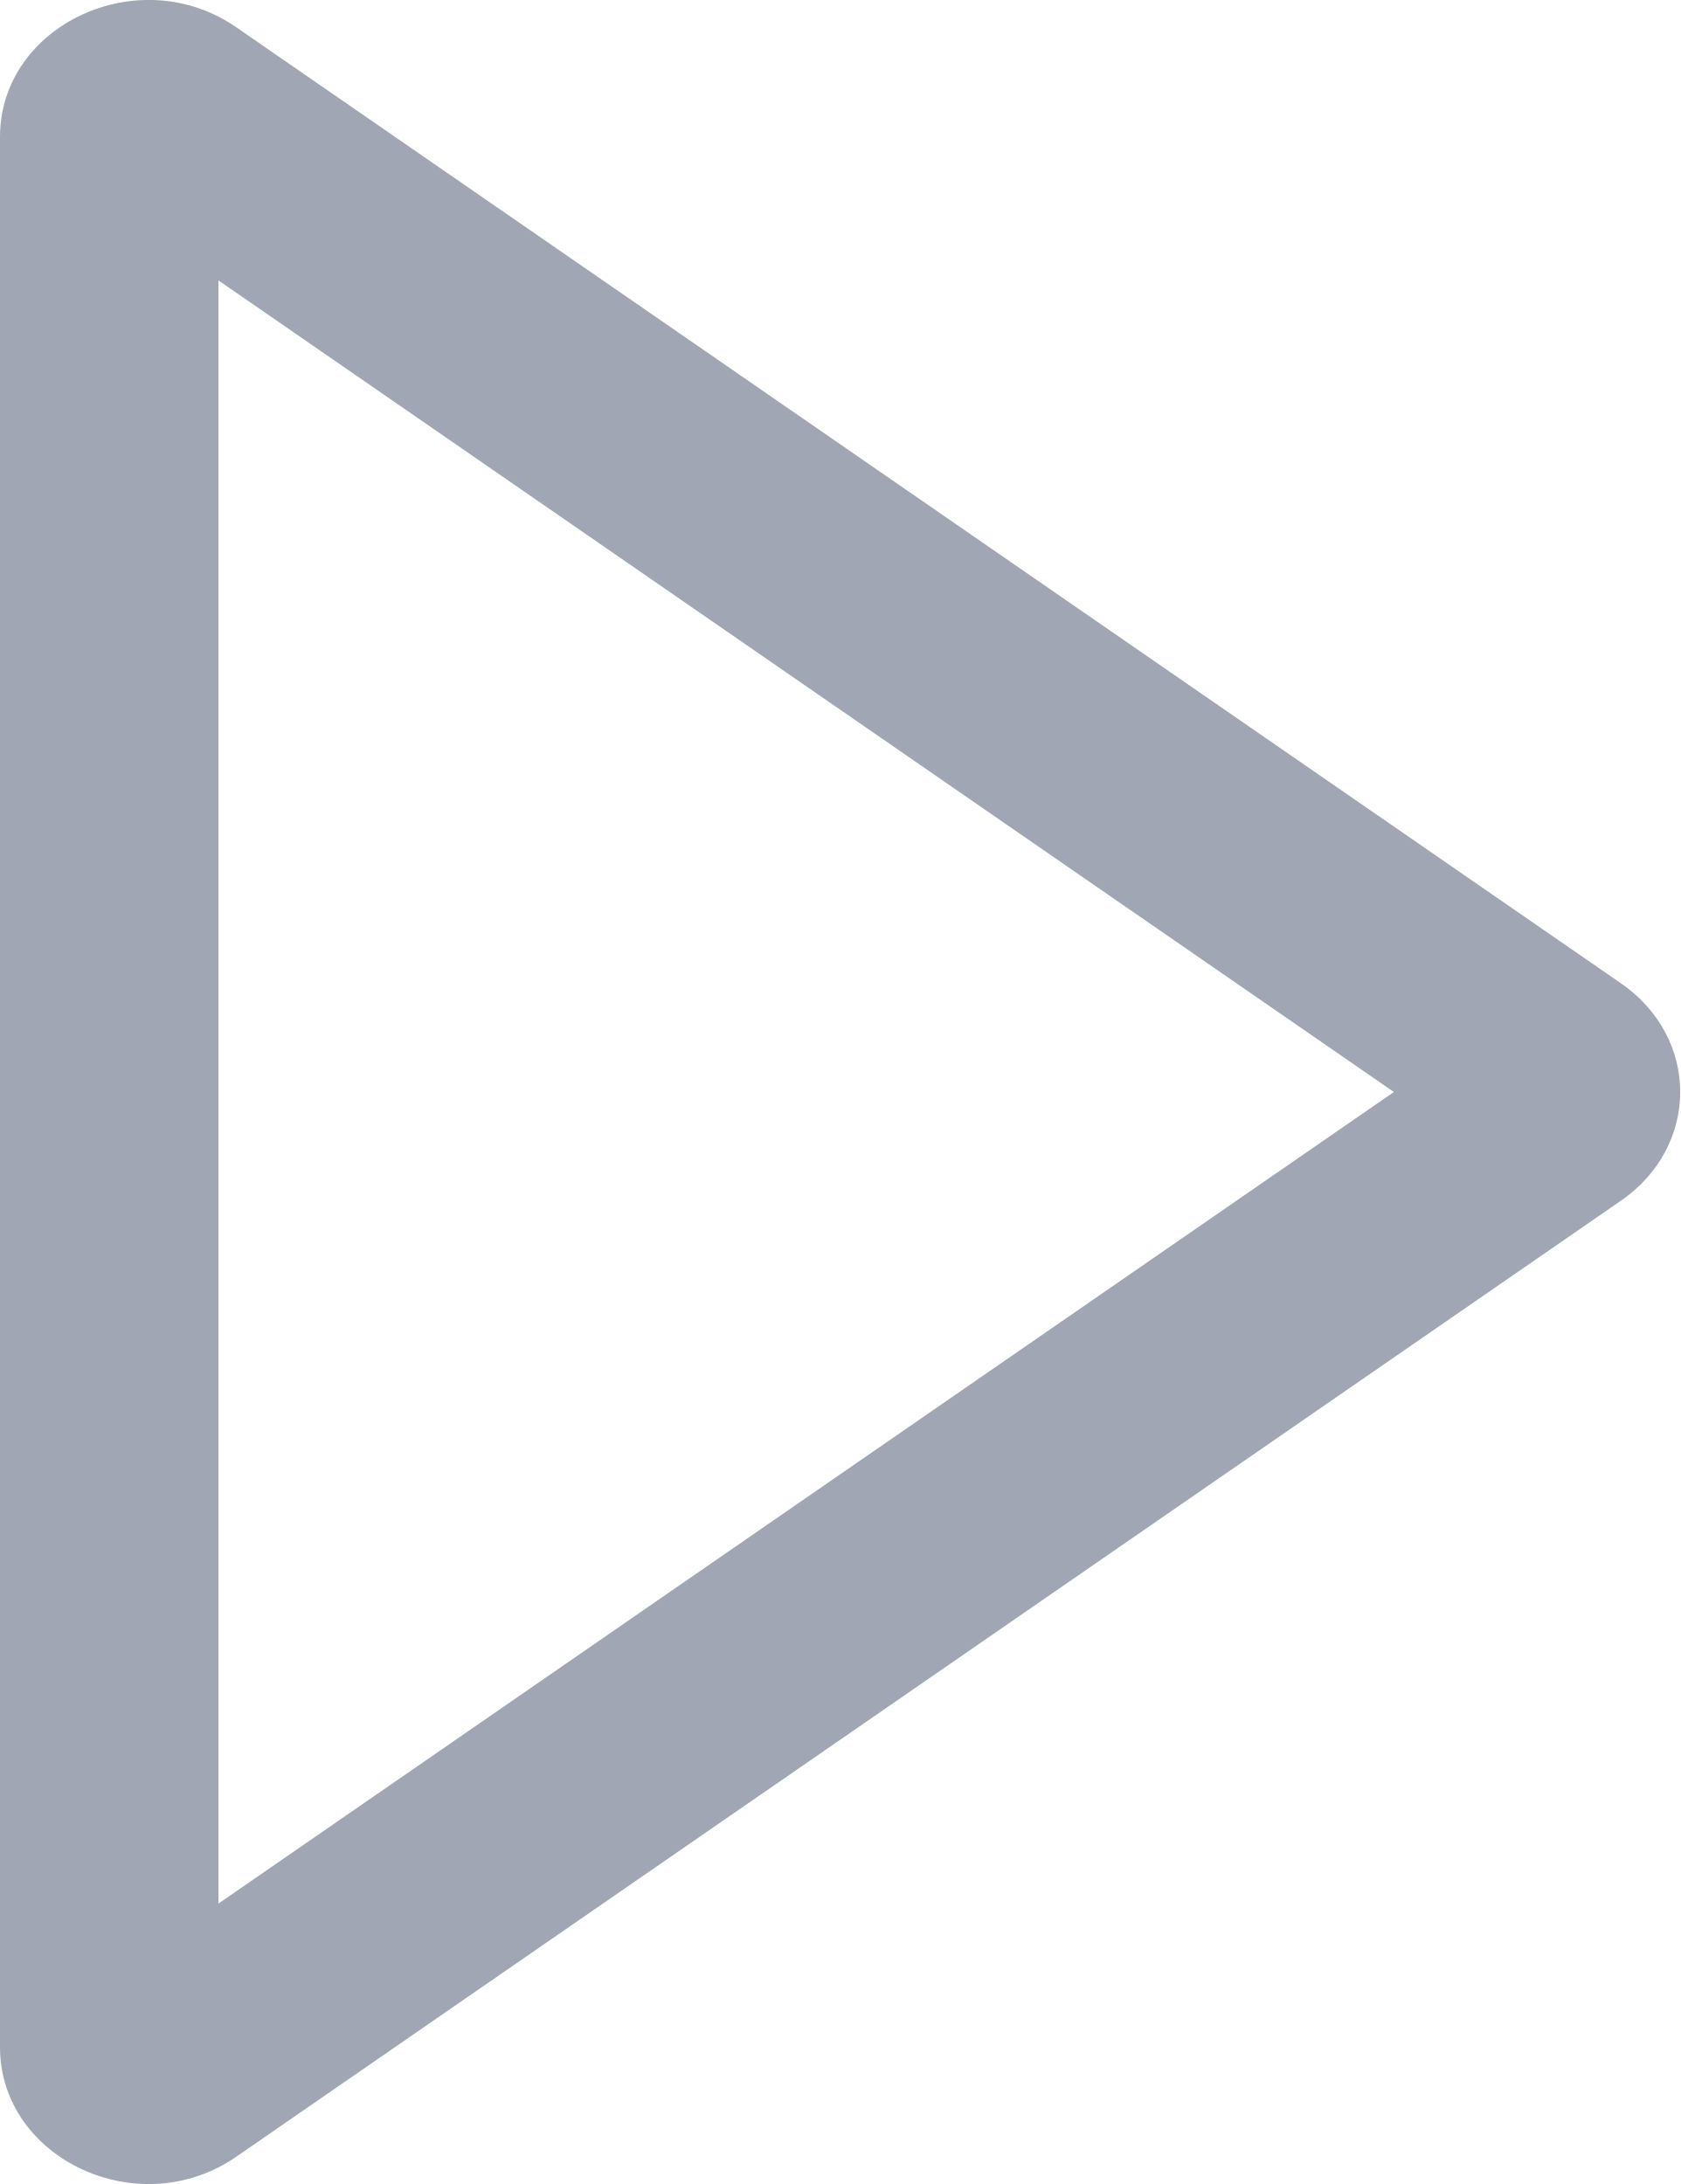
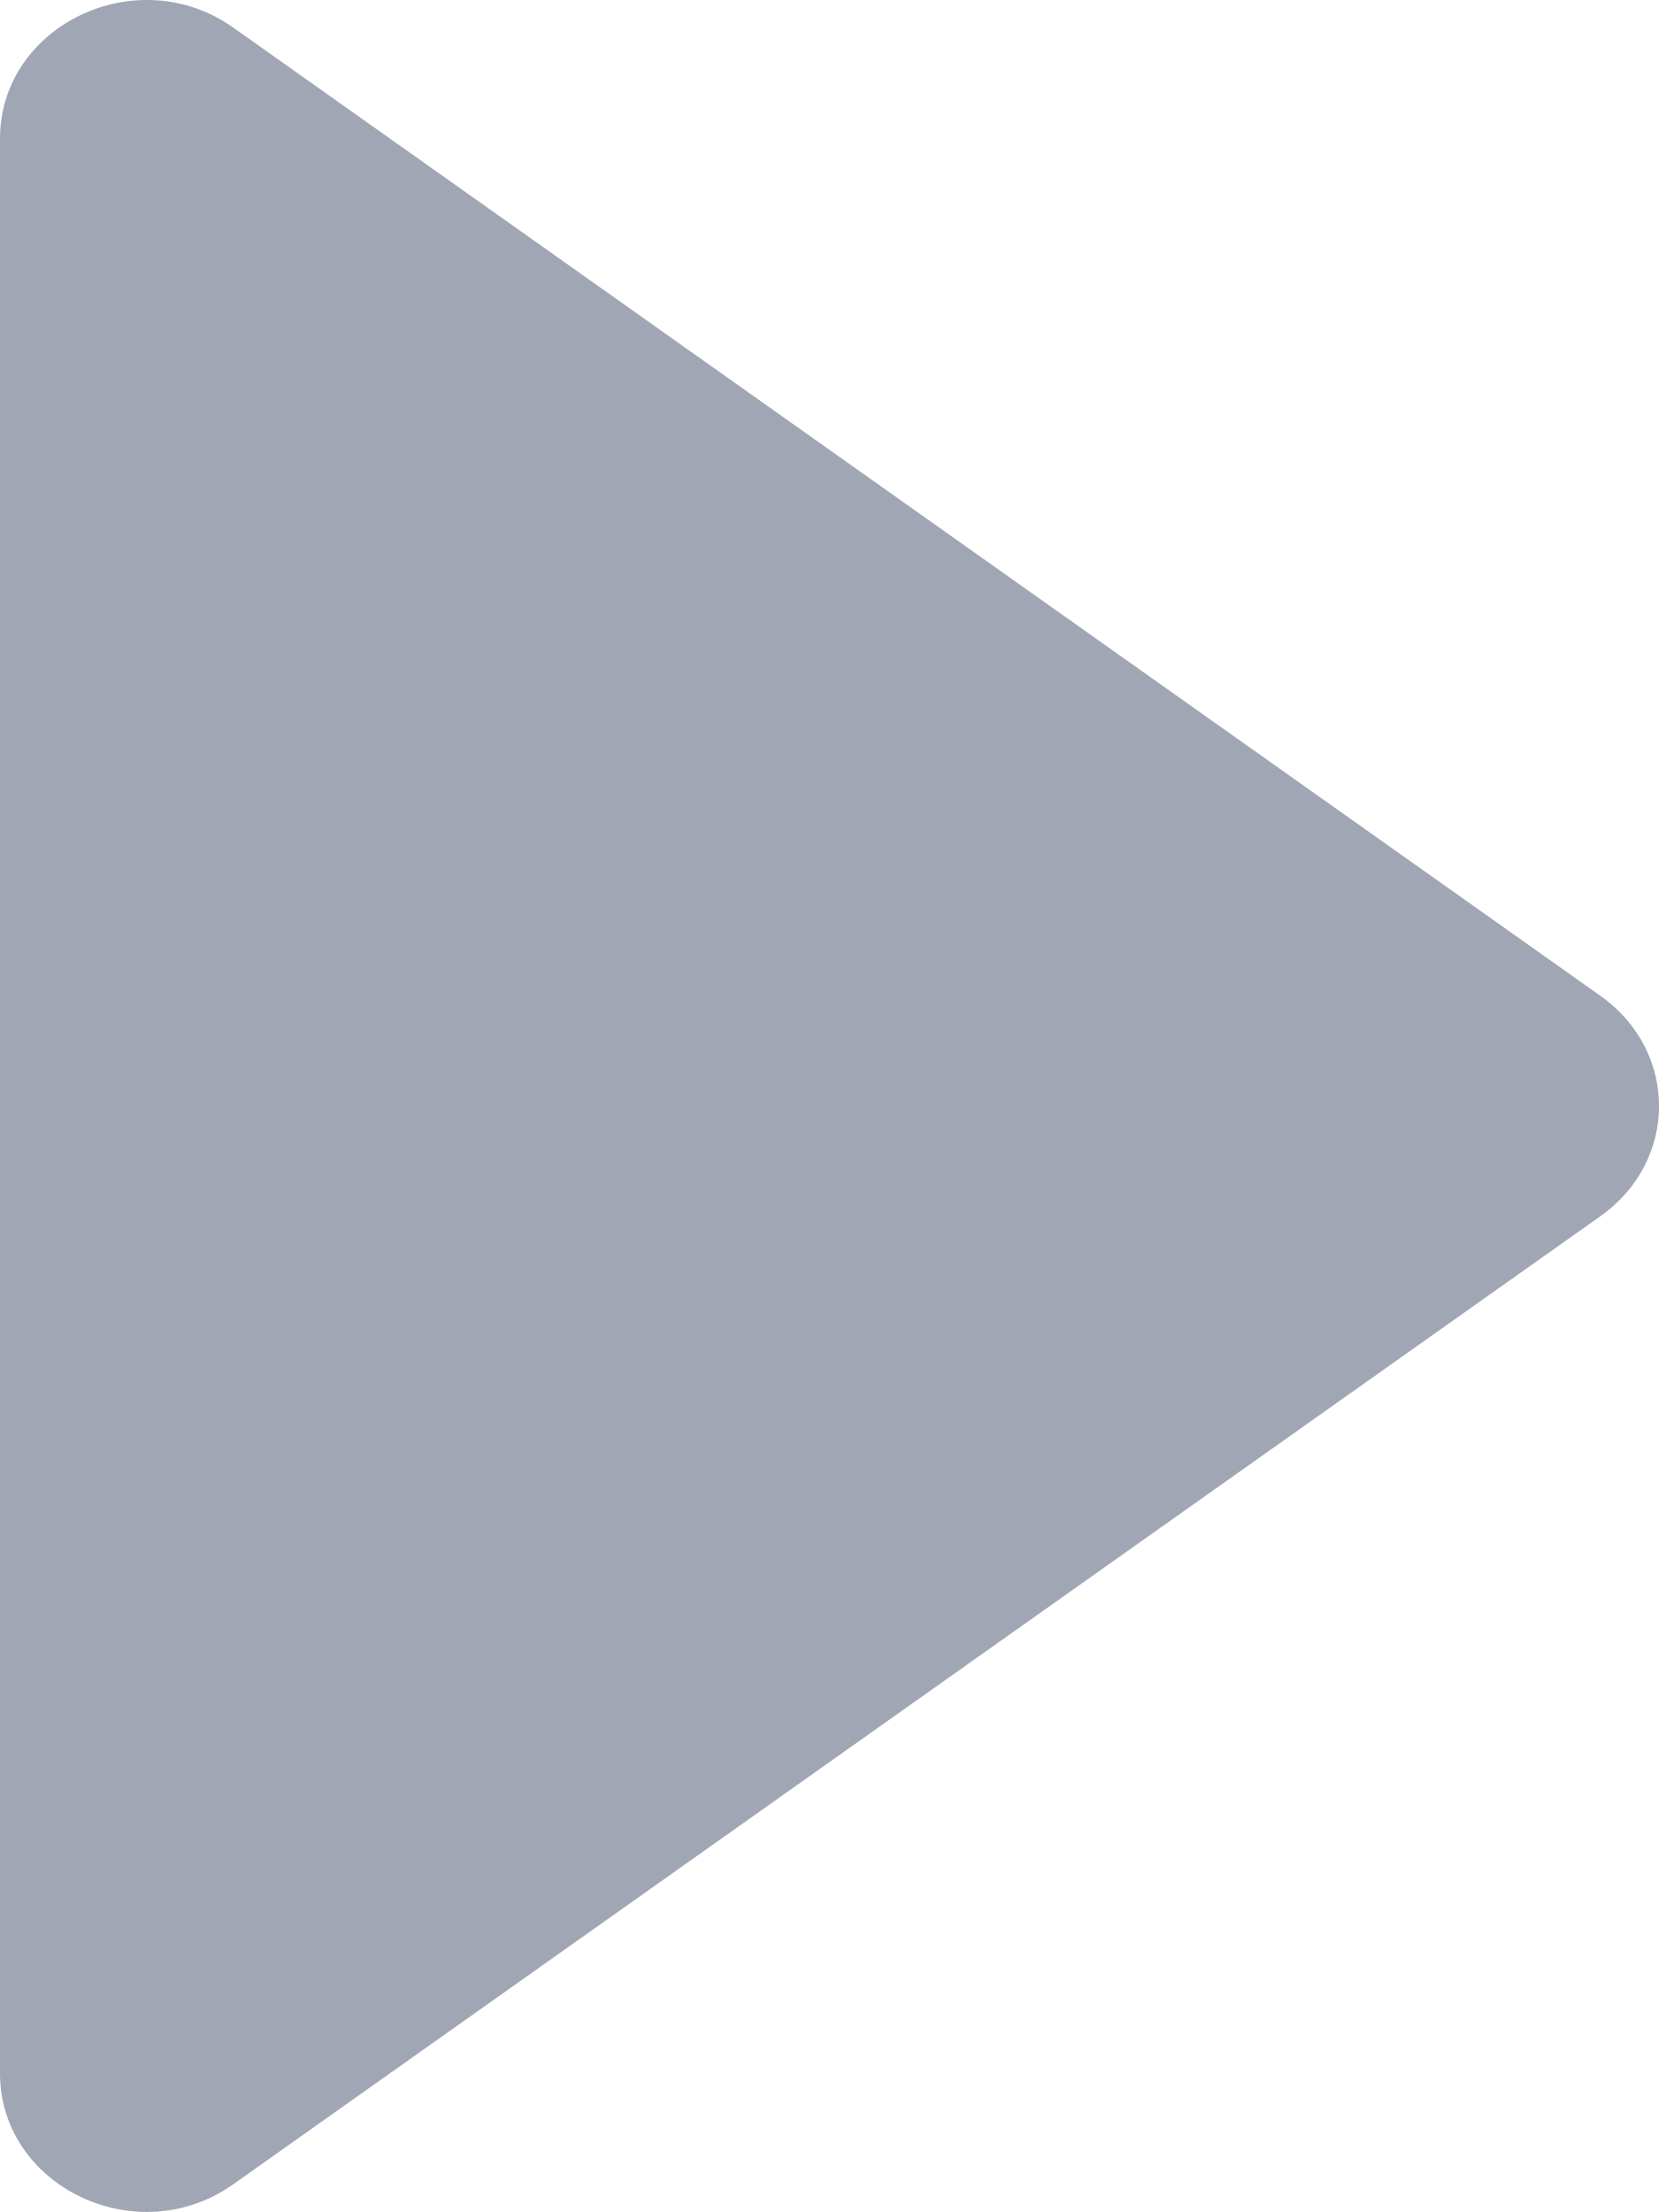
- <svg xmlns="http://www.w3.org/2000/svg" width="10" height="13" viewBox="0 0 10 13" fill="none">
-   <path fill-rule="evenodd" clip-rule="evenodd" d="M1.3 11.331L8.296 6.5L1.3 1.669V11.331ZM0.666 1.231L0.67 1.234L0.666 1.231ZM1.41 12.835L9.643 7.15C10.119 6.825 10.119 6.175 9.643 5.85L1.41 0.165C0.829 -0.241 0 0.149 0 0.815V12.185C0 12.851 0.829 13.241 1.41 12.835Z" fill="#A1A6B4" />
+ <svg xmlns="http://www.w3.org/2000/svg" width="12" height="16" viewBox="0 0 12 16" fill="none">
+   <path d="M1.692 15.796L11.572 8.8C12.143 8.4 12.143 7.6 11.572 7.2L1.692 0.203C0.994 -0.296 0 0.183 0 1.003V14.997C0 15.816 0.994 16.296 1.692 15.796Z" fill="#A1A6B4" />
</svg>
